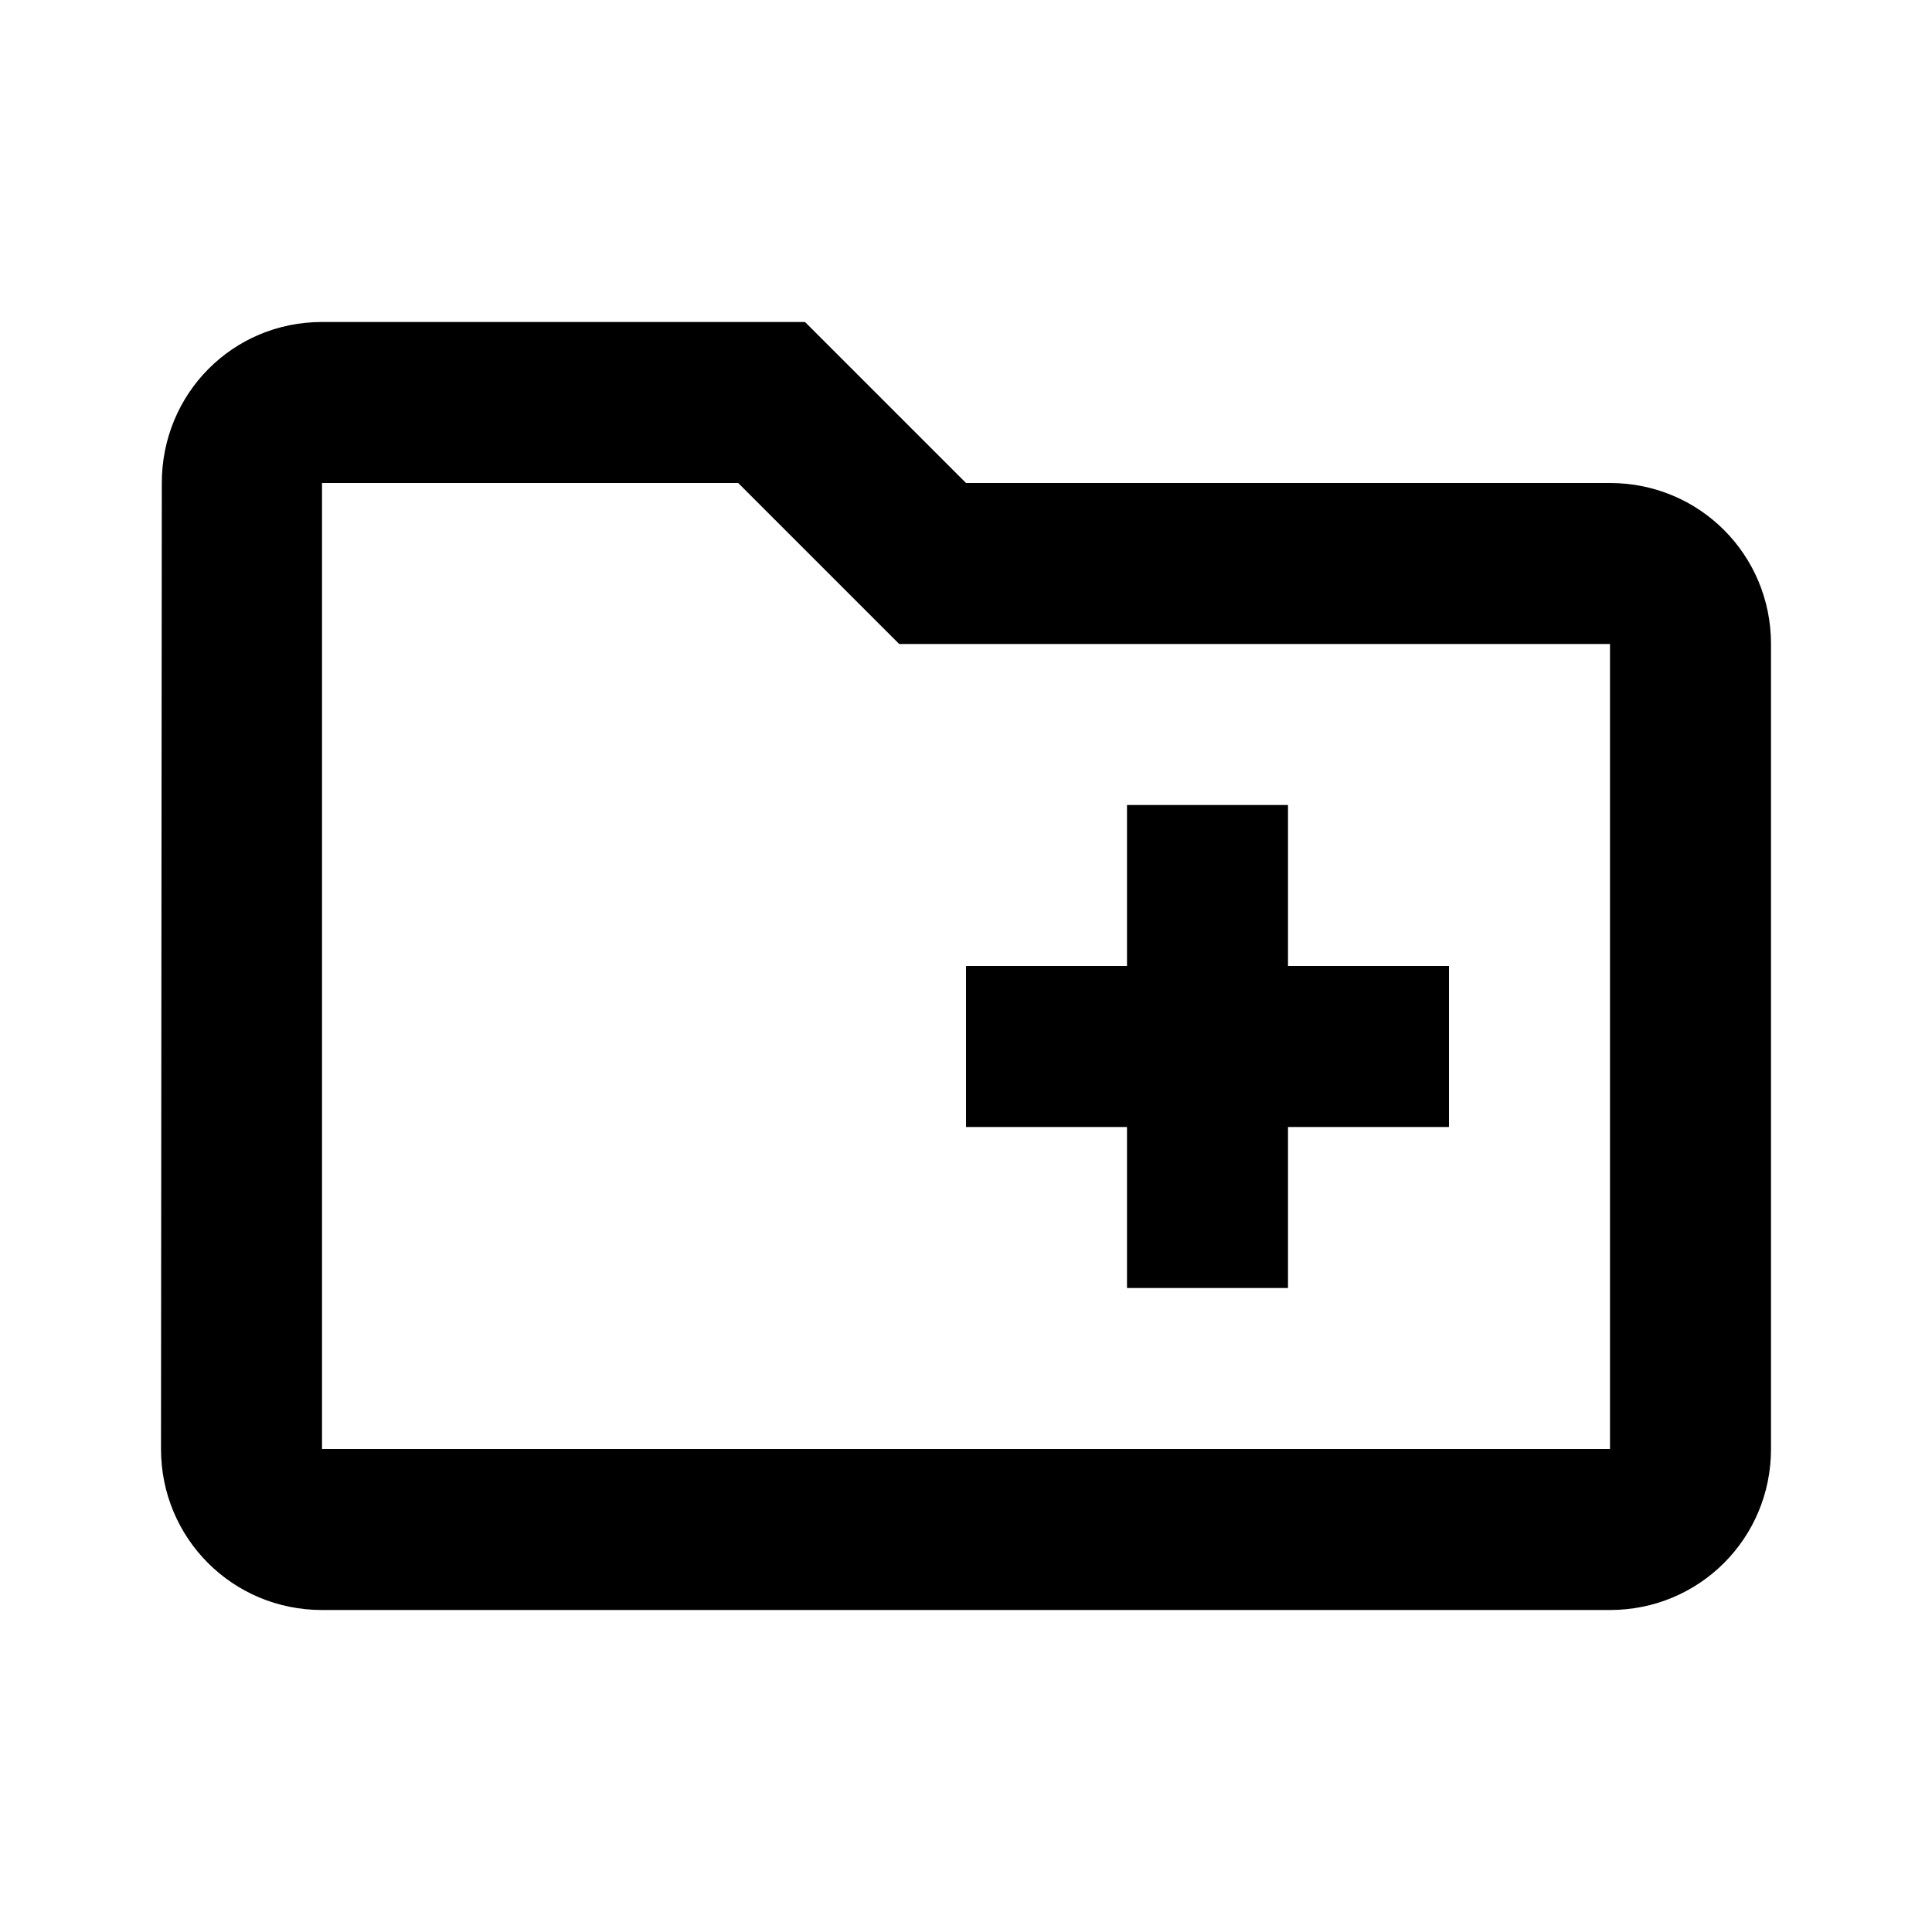
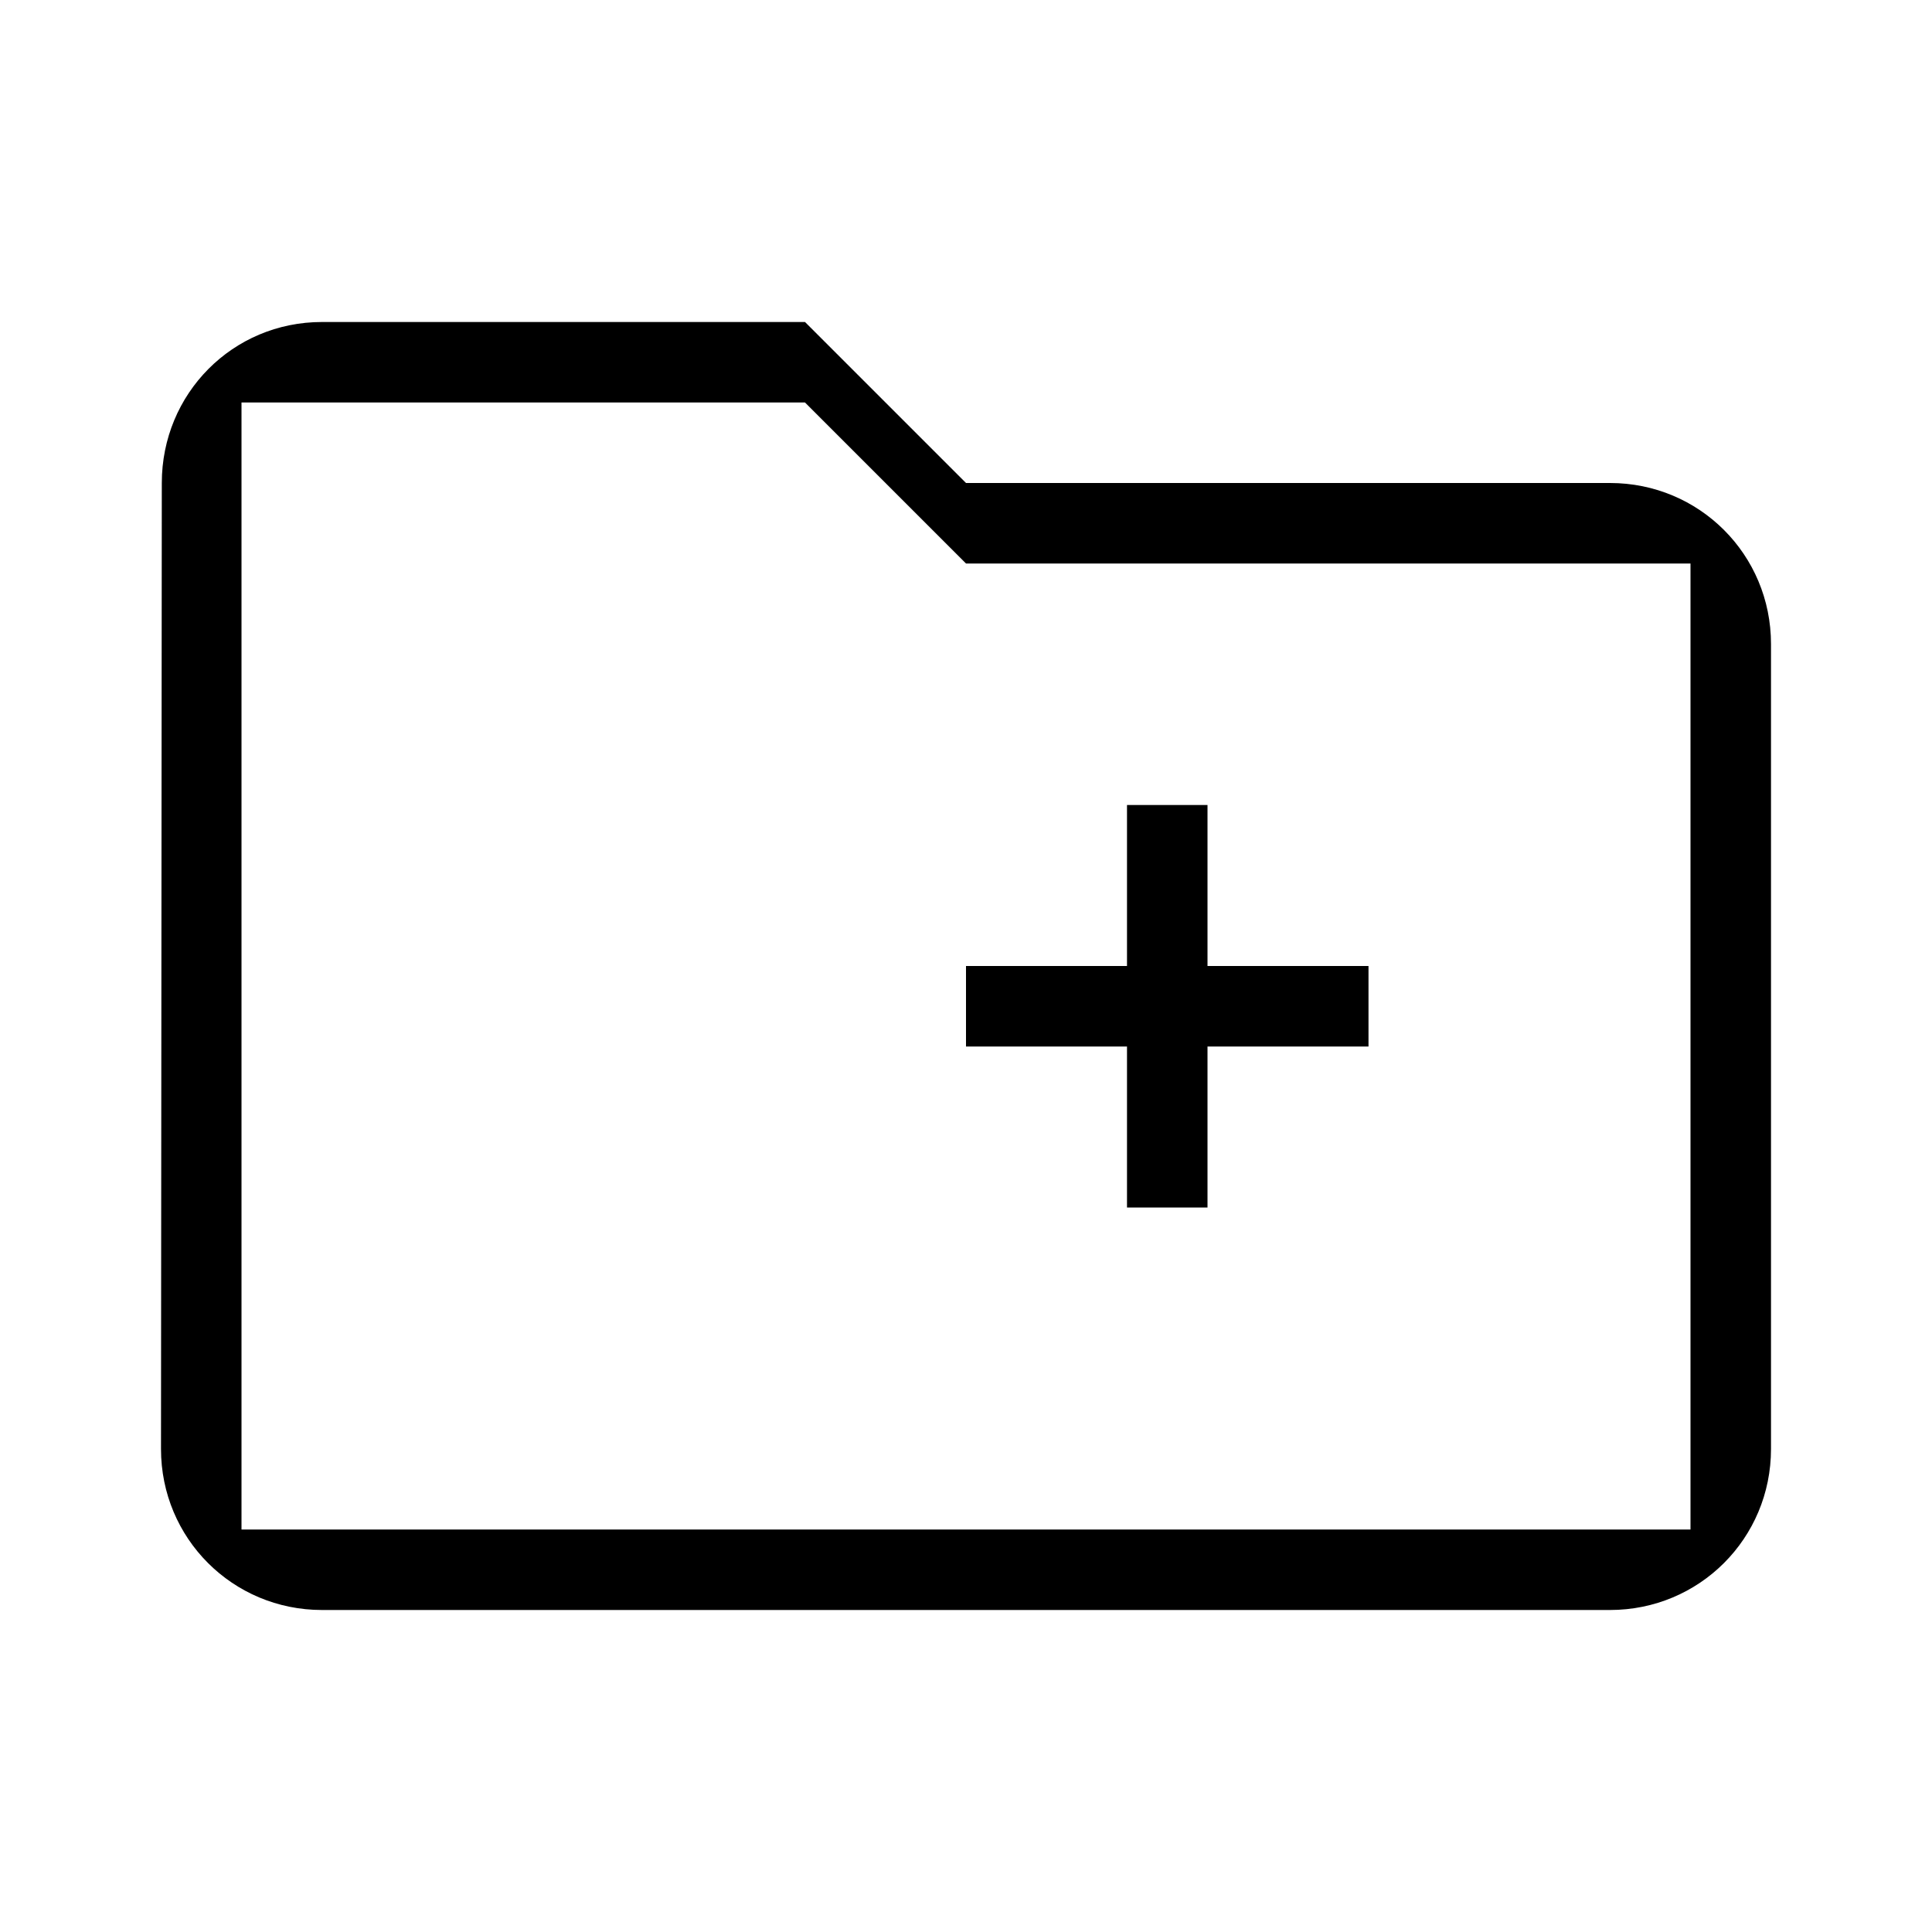
<svg xmlns="http://www.w3.org/2000/svg" width="24" height="24" viewBox="0 0 24 24" fill="none">
-   <path d="M20 6H12L10 4H4C2.89 4 2.01 4.89 2.01 6L2 18C2 19.11 2.89 20 4 20H20C21.11 20 22 19.11 22 18V8C22 6.89 21.11 6 20 6ZM20 18H4V6H9.17L11.17 8H20V18ZM12 14H14V16H16V14H18V12H16V10H14V12H12V14Z" fill="black" />
+   <path d="M20 6H12L10 4H4C2.89 4 2.01 4.89 2.01 6L2 18C2 19.11 2.89 20 4 20H20C21.11 20 22 19.11 22 18V8C22 6.89 21.11 6 20 6ZM21 19H3V5H6.5H10L12 7H21V19ZM12 13H14V15H14.5H15V13H17V12.5V12H15V10H14.5H14V12H12V13Z" fill="black" />
</svg>
